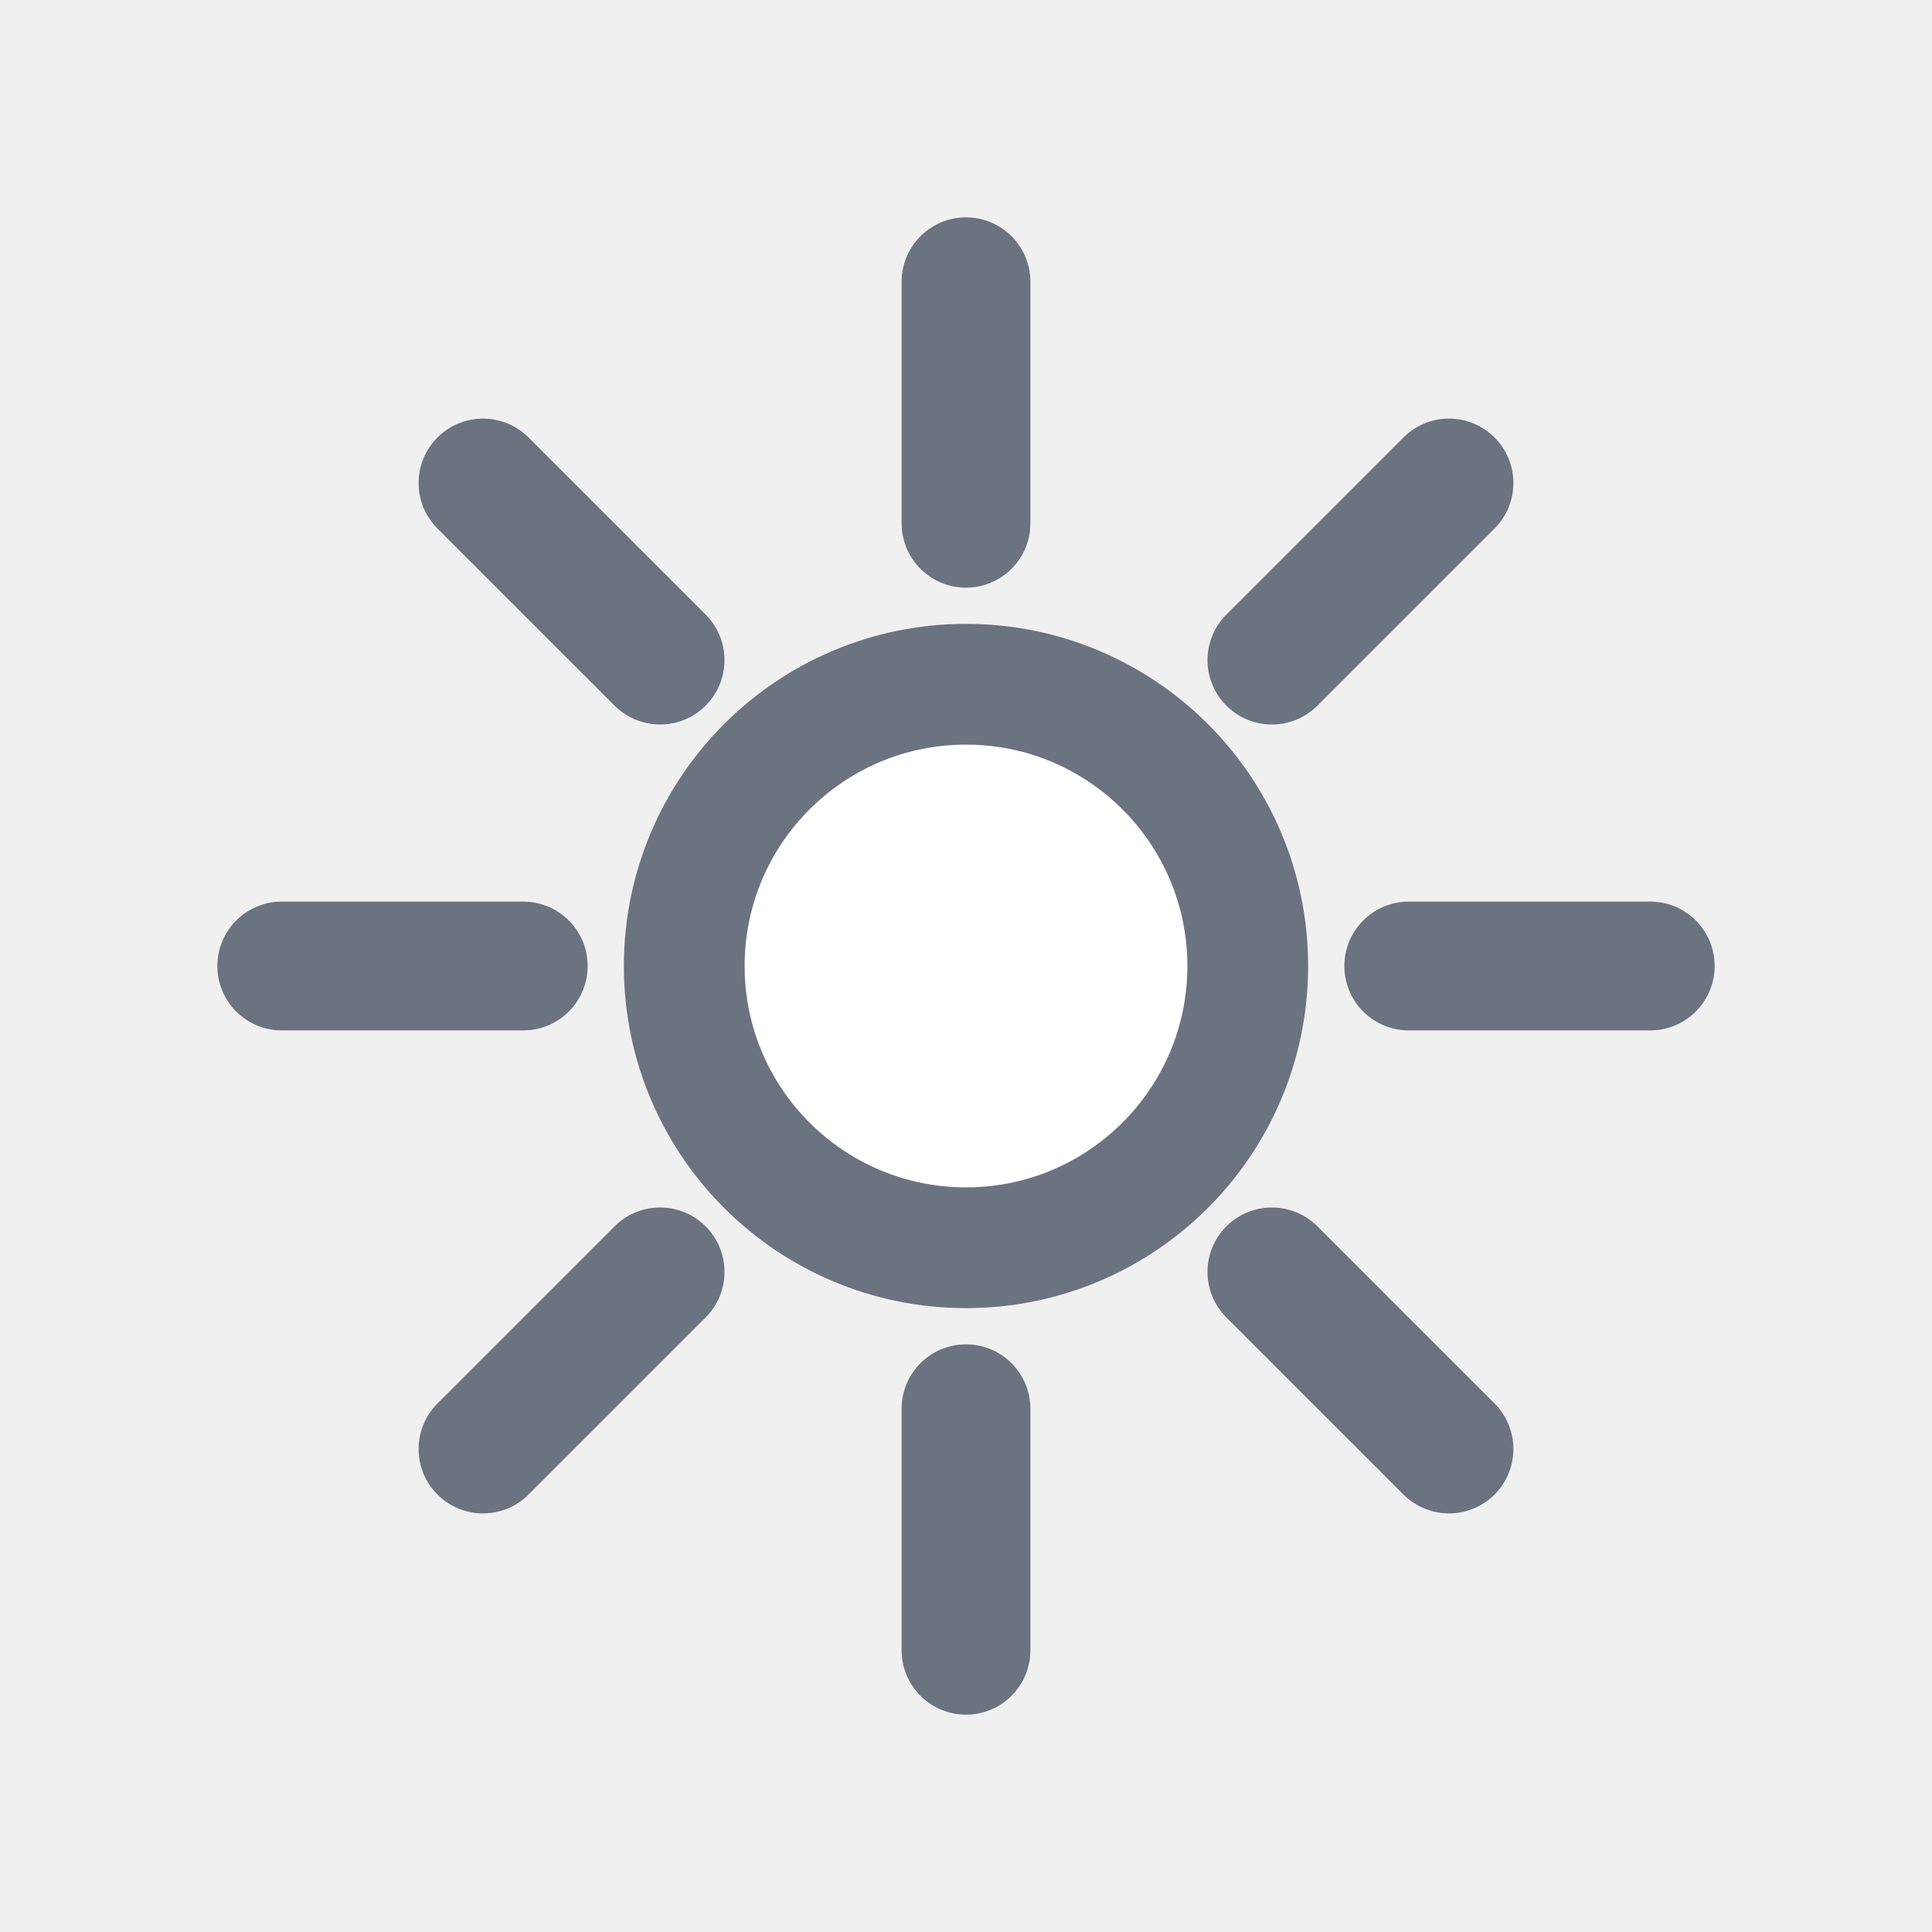
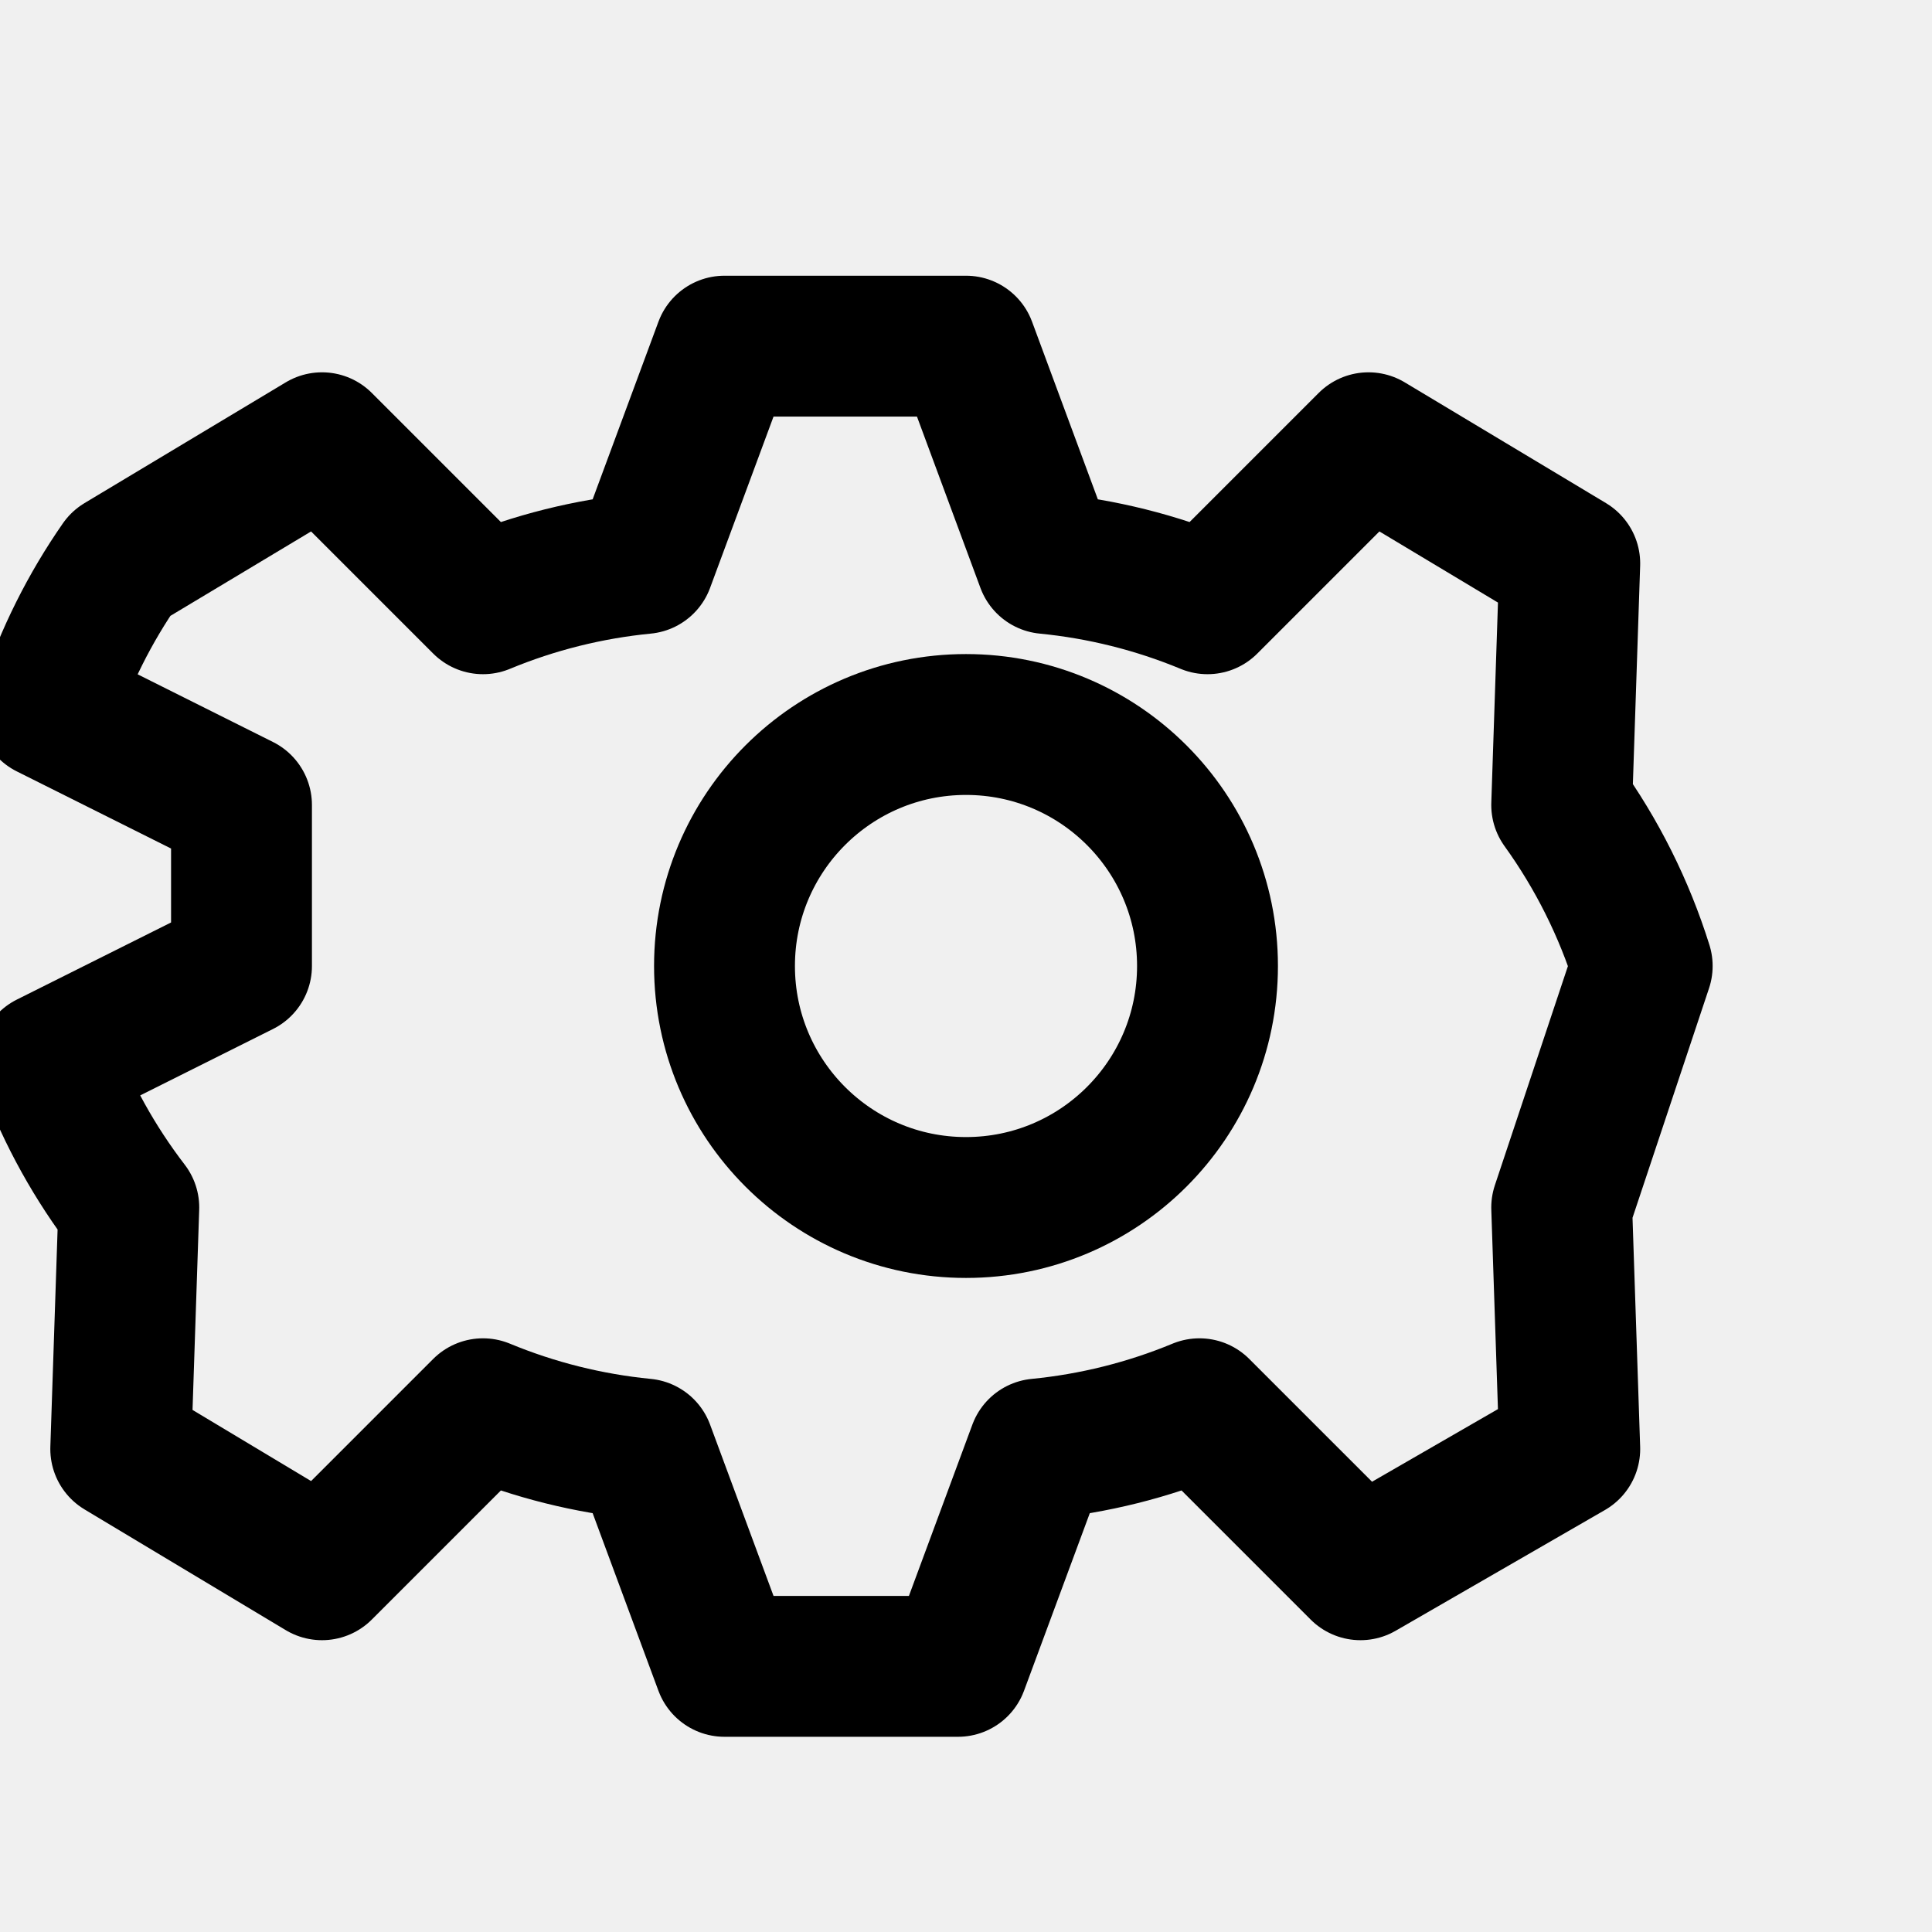
- <svg xmlns="http://www.w3.org/2000/svg" viewBox="0 0 24 24">
-   <circle cx="12" cy="12" r="3.5" fill="#ffffff" stroke="#6b7280" stroke-width="1.5" />
-   <path d="M12 3.5v3M12 17.5v3M3.5 12h3M17.5 12h3M6 6l2.2 2.2M15.8 15.8 18 18M18 6l-2.2 2.2M6 18l2.2-2.2" fill="none" stroke="#6b7280" stroke-width="1.6" stroke-linecap="round" />
+ <svg xmlns="http://www.w3.org/2000/svg" viewBox="0 0 24 24" fill="none" stroke="currentColor" stroke-width="1.75" stroke-linecap="round" stroke-linejoin="round">
+   <circle cx="12" cy="12" r="3" />
+   <path d="m19.4 15 .1 3-2.6 1.5-2-2a7 7 0 0 1-2 .5l-1 2.7H9l-1-2.7a7 7 0 0 1-2-.5l-2 2L1.5 18l.1-3a7 7 0 0 1-1-1.8l2.4-1.2V10L.6 8.8A7 7 0 0 1 1.5 7l2.5-1.5 2 2a7 7 0 0 1 2-.5L9 4.3h3L13 7a7 7 0 0 1 2 .5l2-2L19.5 7l-.1 3a7 7 0 0 1 1 2Z" />
</svg>
